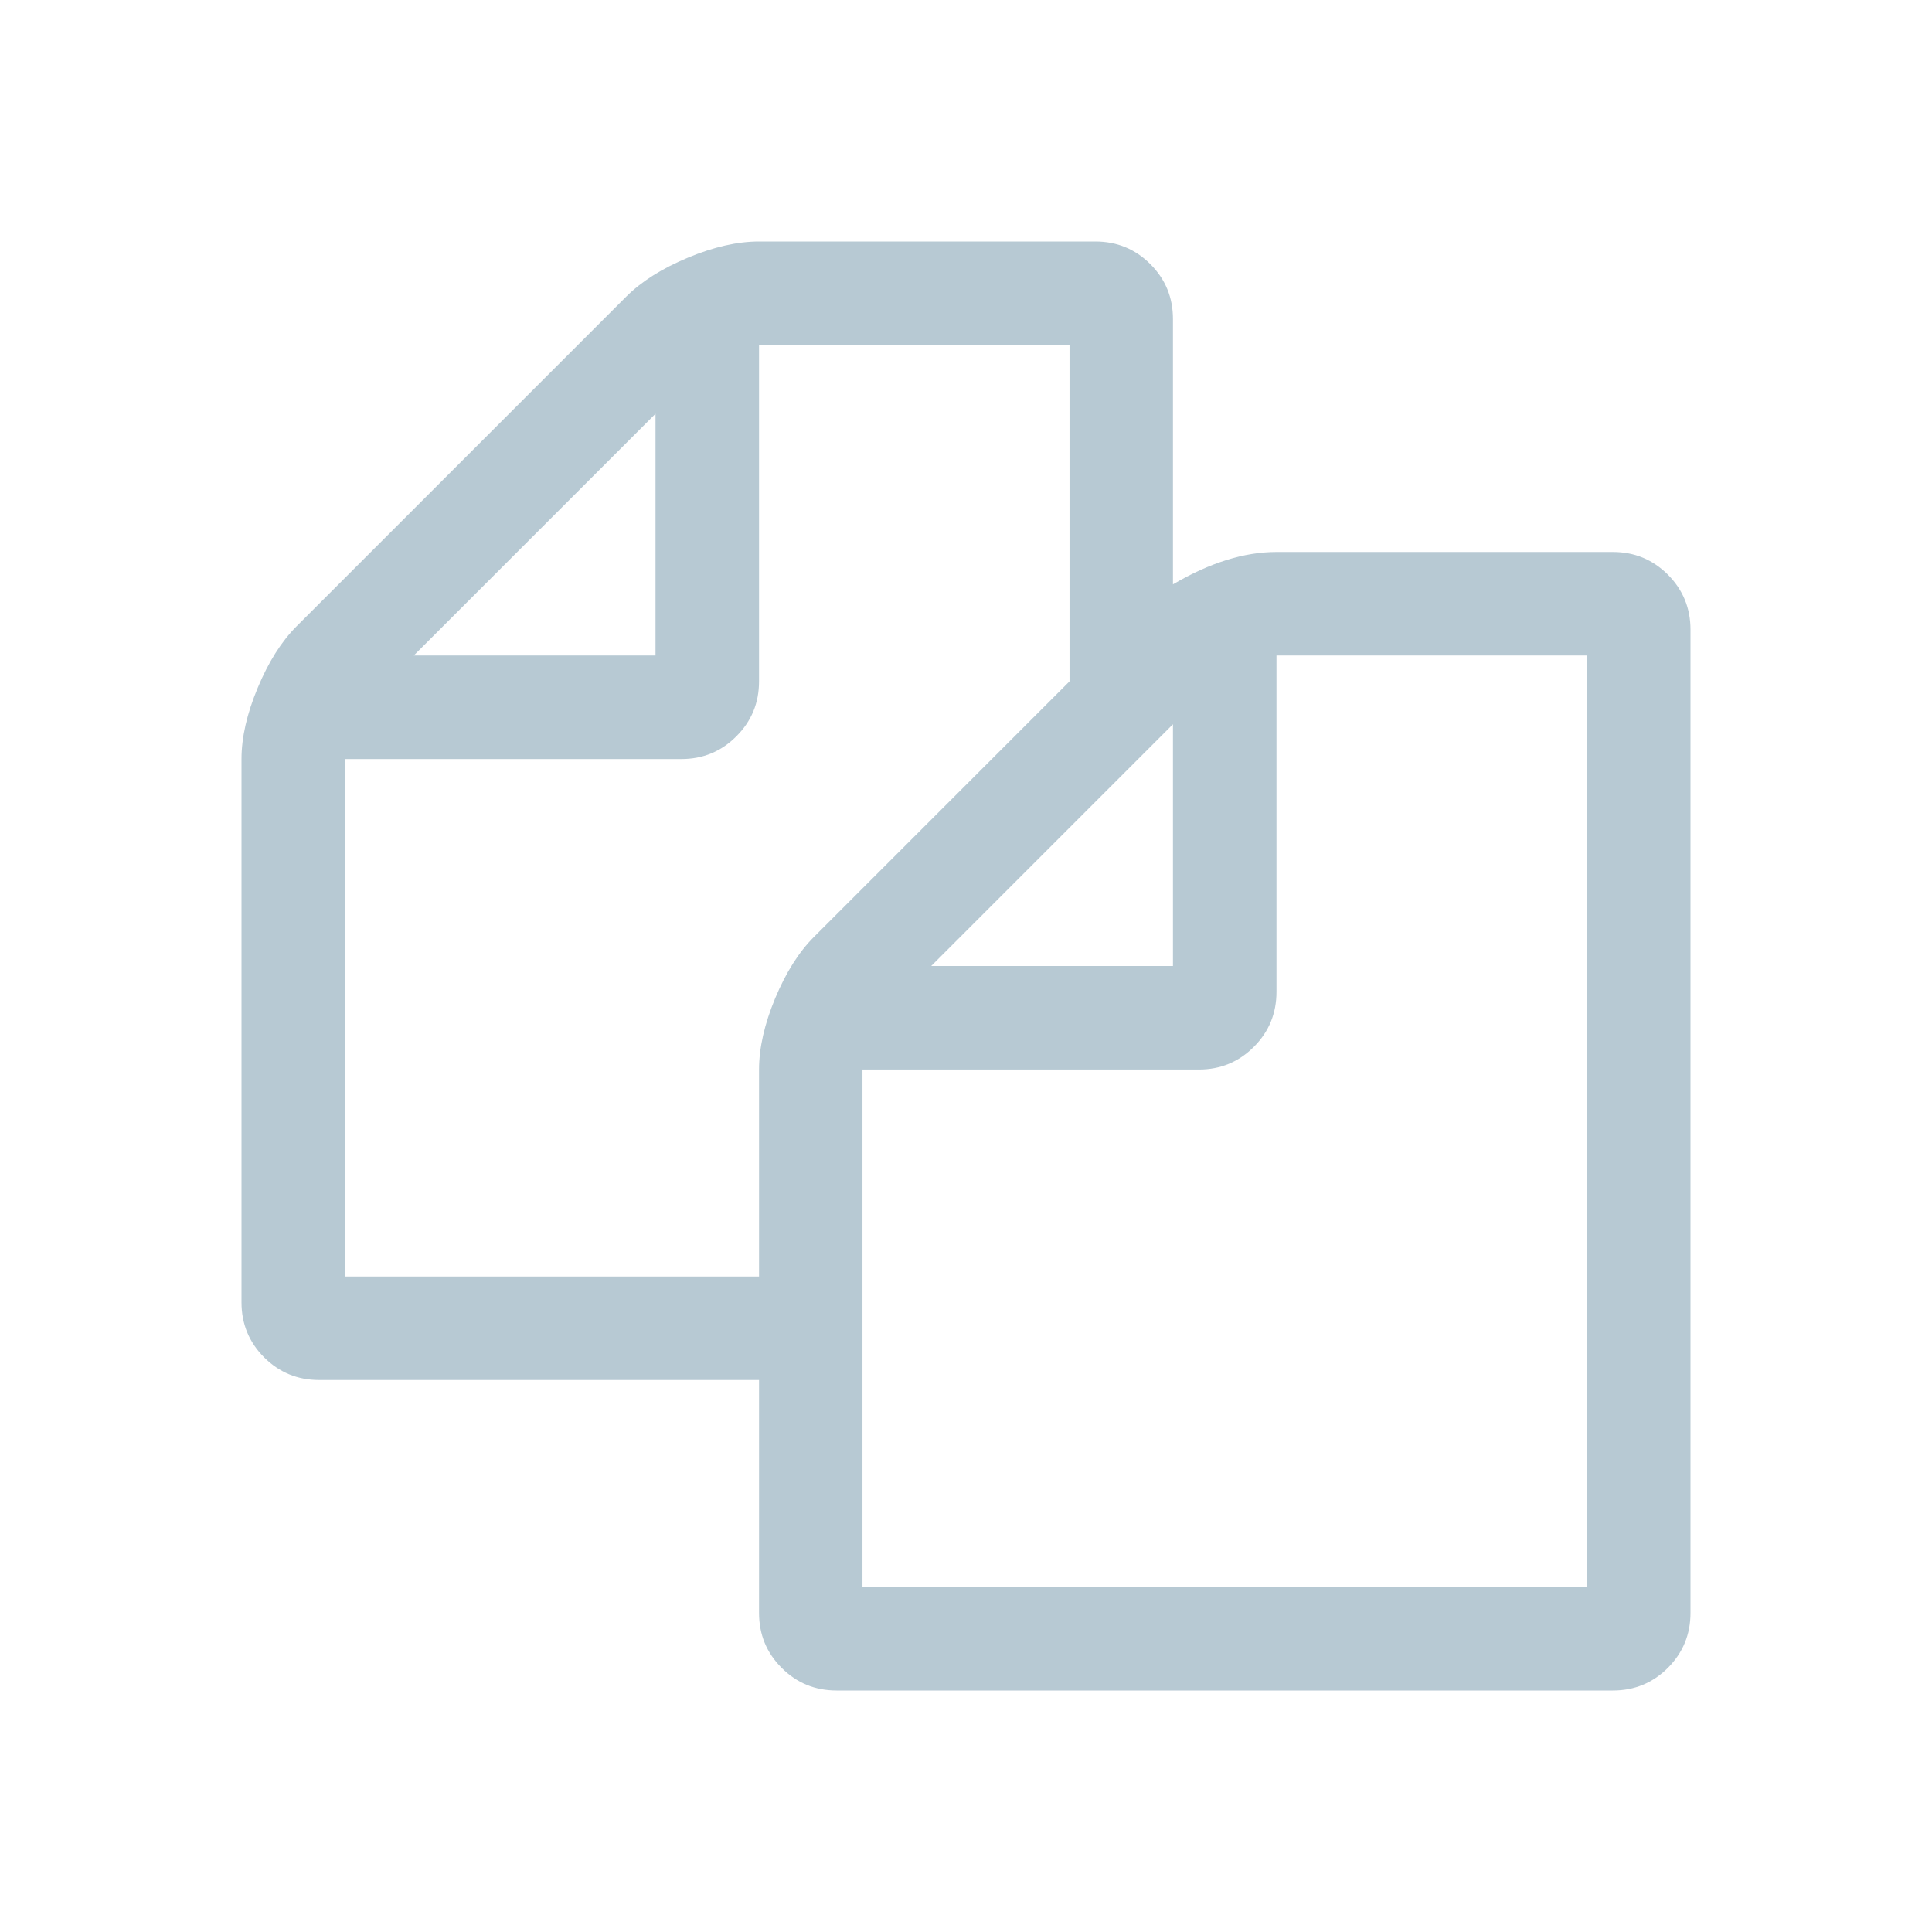
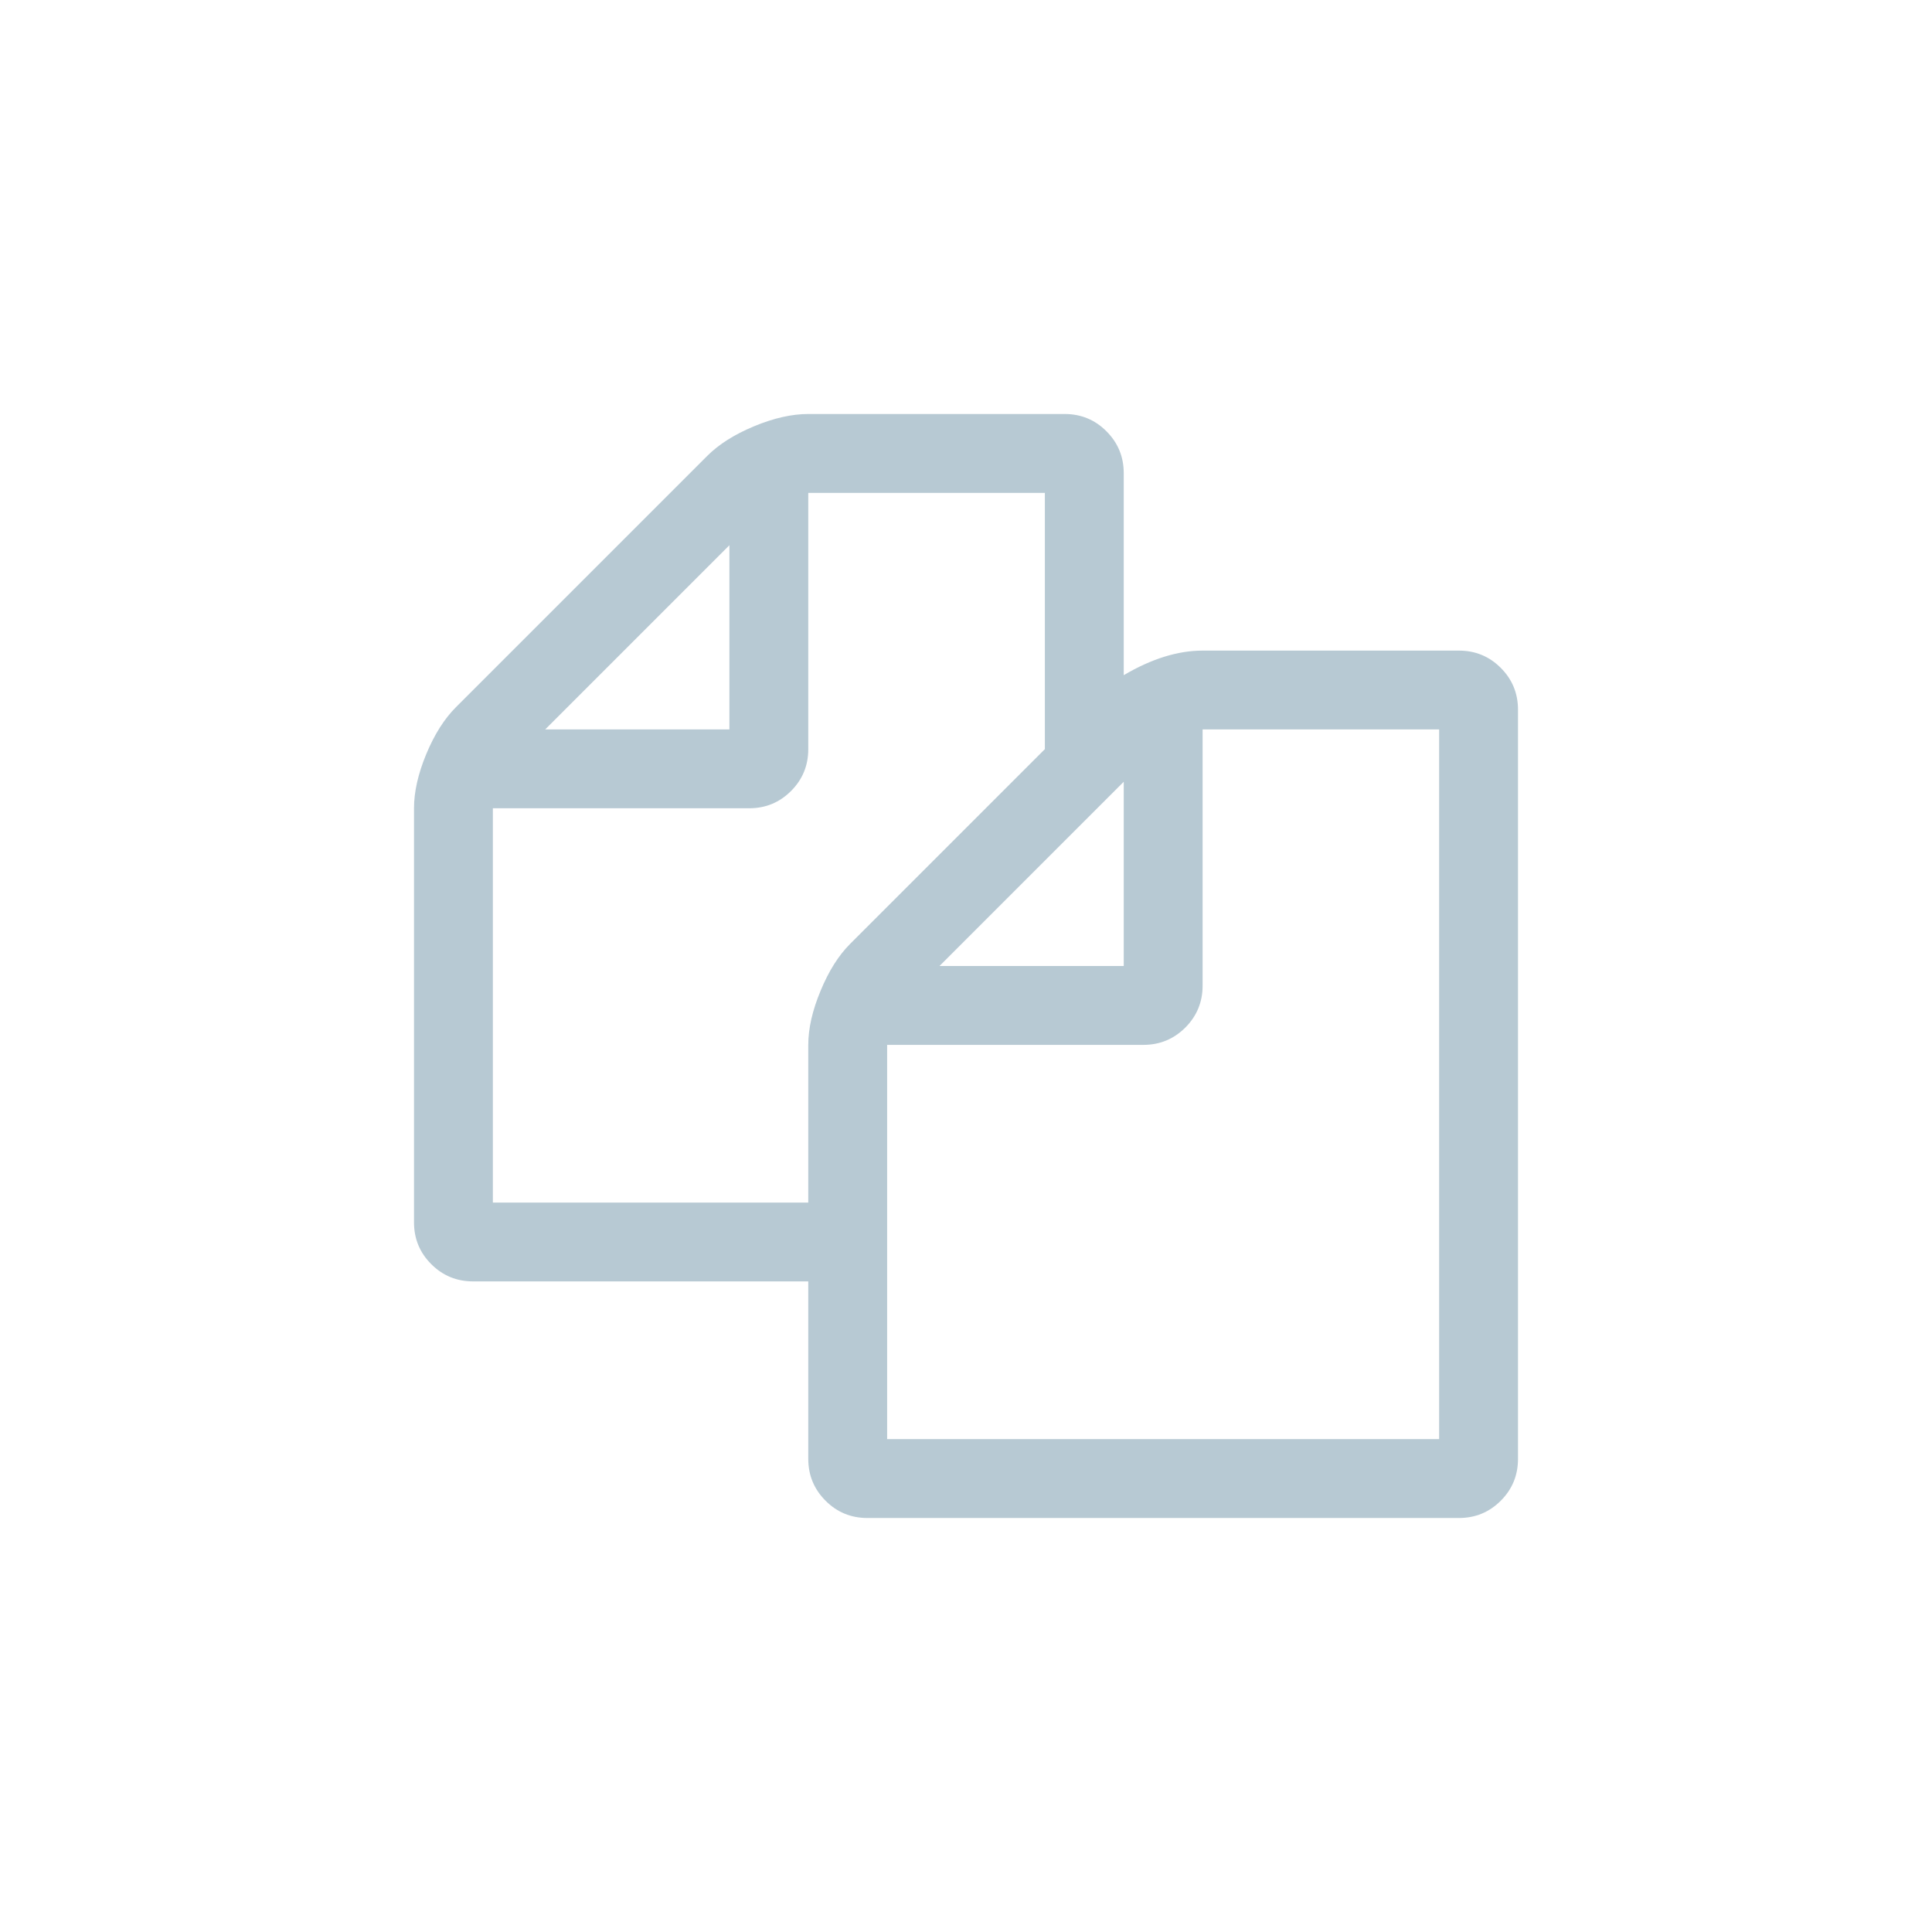
- <svg xmlns="http://www.w3.org/2000/svg" width="24px" height="24px" viewBox="0 0 24 24" version="1.1">
+ <svg xmlns="http://www.w3.org/2000/svg" width="28px" height="28px" viewBox="0 0 28 28" version="1.1">
  <defs />
-   <g id="-Stylesheet-+-Mobile" stroke="none" stroke-width="1" fill="none" fill-rule="evenodd">
-     <g id="Assets" transform="translate(-277, -556)" fill="#B7C9D3">
-       <g id="ic_copy" transform="translate(277, 556)">
-         <path d="M20.036,6.857 C20.304,6.857 20.531,6.951 20.719,7.138 C20.906,7.326 21,7.554 21,7.821 L21,20.036 C21,20.304 20.906,20.531 20.719,20.719 C20.531,20.906 20.304,21 20.036,21 L10.393,21 C10.125,21 9.897,20.906 9.71,20.719 C9.522,20.531 9.429,20.304 9.429,20.036 L9.429,17.143 L3.964,17.143 C3.696,17.143 3.469,17.049 3.281,16.862 C3.094,16.674 3,16.446 3,16.179 L3,9.429 C3,9.161 3.067,8.866 3.201,8.545 C3.335,8.223 3.496,7.969 3.683,7.781 L7.781,3.683 C7.969,3.496 8.223,3.335 8.545,3.201 C8.866,3.067 9.161,3 9.429,3 L13.607,3 C13.875,3 14.103,3.094 14.29,3.281 C14.478,3.469 14.571,3.696 14.571,3.964 L14.571,7.259 C15.027,6.991 15.455,6.857 15.857,6.857 L20.036,6.857 Z M14.571,8.997 L11.568,12 L14.571,12 L14.571,8.997 Z M8.143,5.14 L5.14,8.143 L8.143,8.143 L8.143,5.14 Z M10.112,11.638 L13.286,8.464 L13.286,4.286 L9.429,4.286 L9.429,8.464 C9.429,8.732 9.335,8.96 9.147,9.147 C8.96,9.335 8.732,9.429 8.464,9.429 L4.286,9.429 L4.286,15.857 L9.429,15.857 L9.429,13.286 C9.429,13.018 9.496,12.723 9.629,12.402 C9.763,12.08 9.924,11.826 10.112,11.638 L10.112,11.638 Z M19.714,19.714 L19.714,8.143 L15.857,8.143 L15.857,12.321 C15.857,12.589 15.763,12.817 15.576,13.004 C15.388,13.192 15.161,13.286 14.893,13.286 L10.714,13.286 L10.714,19.714 L19.714,19.714 Z" id="" />
+   <g id="2.x-API-Products-(Slate)---Responsive" stroke="none" stroke-width="1" fill="none" fill-rule="evenodd">
+     <g id="2.1.3-API-Doc-Icons-Desktop-Full-screen" transform="translate(-1295, -551)" fill="#B7C9D3">
+       <g id="FULL-SCREEN-CODE">
+         <g id="ic_copy" transform="translate(1295, 551)">
+           <g id="Page-1">
+             <path d="M20.857,20.857 L20.857,10.571 L17.429,10.571 L17.429,14.286 C17.429,14.523 17.345,14.726 17.178,14.893 C17.011,15.059 16.809,15.143 16.571,15.143 L12.857,15.143 L12.857,20.857 L20.857,20.857 Z M12.321,13.679 L15.143,10.857 L15.143,7.143 L11.714,7.143 L11.714,10.857 C11.714,11.095 11.631,11.297 11.464,11.464 C11.297,11.631 11.095,11.714 10.857,11.714 L7.143,11.714 L7.143,17.429 L11.714,17.429 L11.714,15.143 C11.714,14.905 11.774,14.643 11.893,14.358 C12.011,14.072 12.154,13.846 12.321,13.679 L12.321,13.679 Z M10.571,7.902 L7.902,10.571 L10.571,10.571 L10.571,7.902 Z M16.286,11.33 L13.616,14 L16.286,14 L16.286,11.33 Z M21.143,9.429 C21.381,9.429 21.583,9.512 21.75,9.679 C21.917,9.846 22,10.048 22,10.286 L22,21.143 C22,21.381 21.917,21.583 21.75,21.75 C21.583,21.917 21.381,22 21.143,22 L12.571,22 C12.334,22 12.131,21.917 11.965,21.75 C11.798,21.583 11.714,21.381 11.714,21.143 L11.714,18.571 L6.857,18.571 C6.619,18.571 6.417,18.488 6.25,18.321 C6.083,18.154 6,17.952 6,17.714 L6,11.714 C6,11.477 6.059,11.215 6.178,10.928 C6.297,10.642 6.44,10.417 6.607,10.25 L10.25,6.607 C10.417,6.44 10.642,6.297 10.928,6.178 C11.214,6.059 11.477,6 11.714,6 L15.429,6 C15.666,6 15.869,6.083 16.035,6.25 C16.202,6.417 16.286,6.619 16.286,6.857 L16.286,9.785 C16.69,9.547 17.071,9.429 17.429,9.429 L21.143,9.429 Z" />
+           </g>
+         </g>
      </g>
    </g>
  </g>
</svg>
